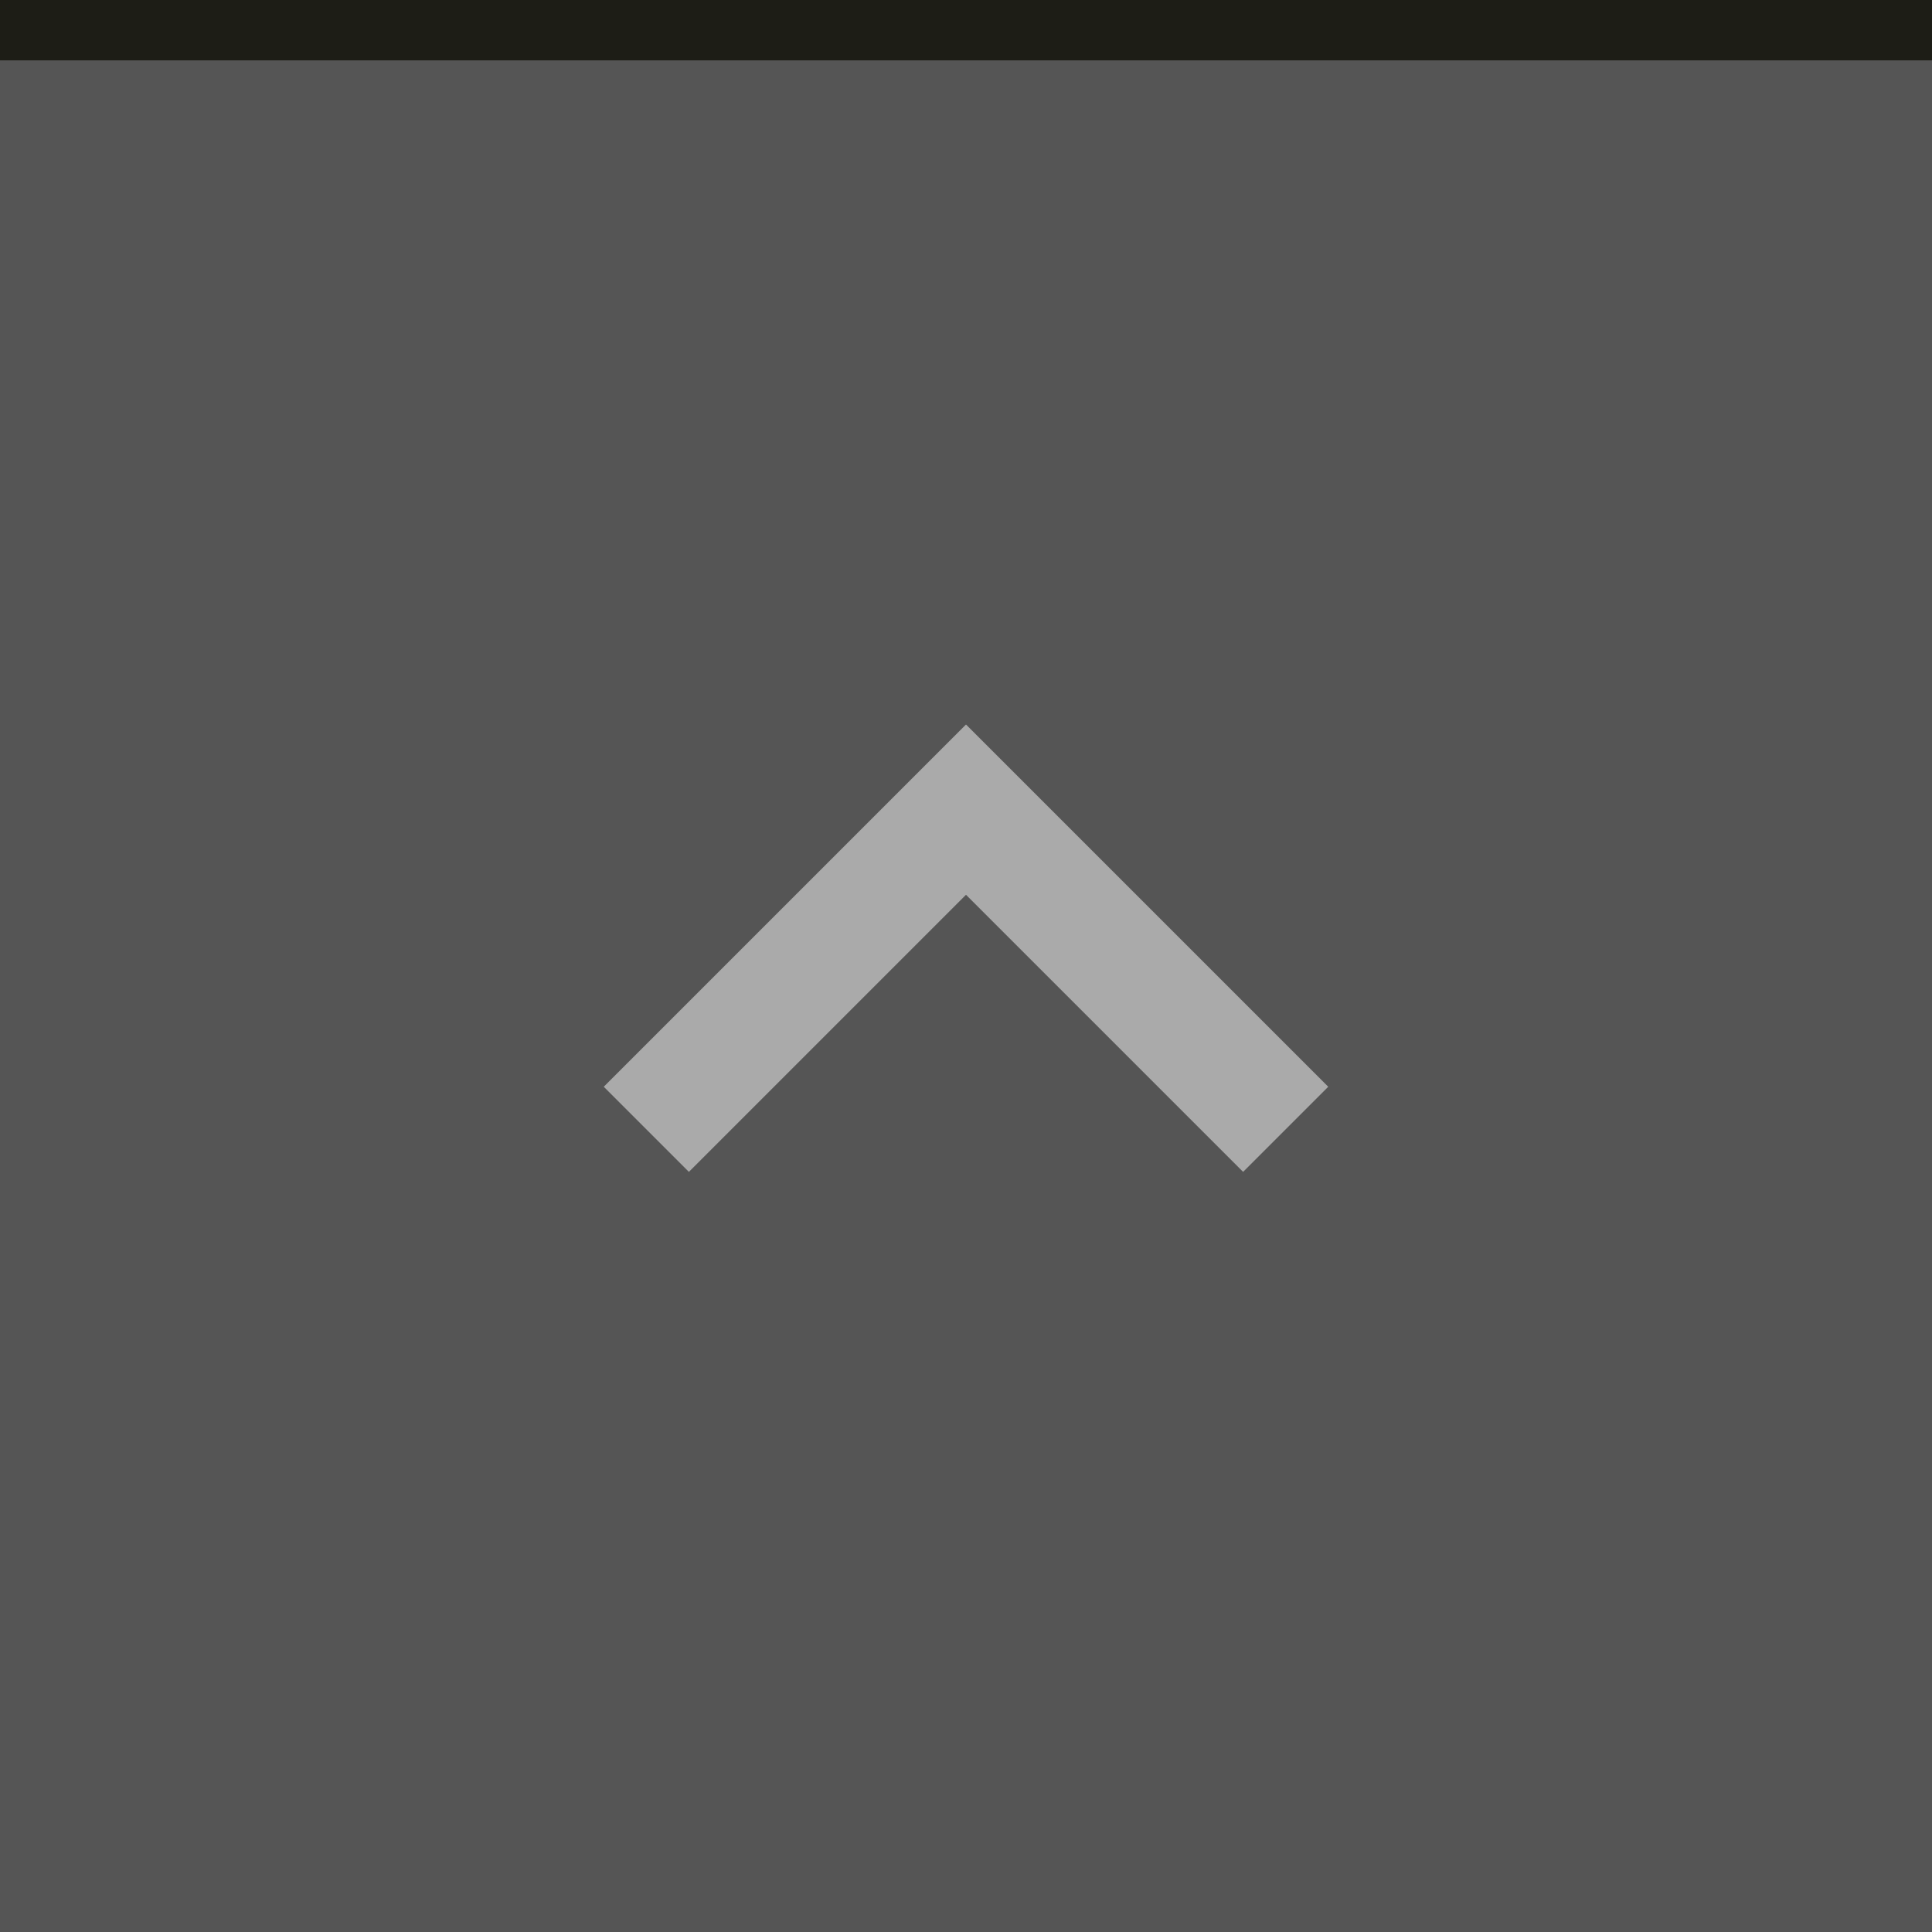
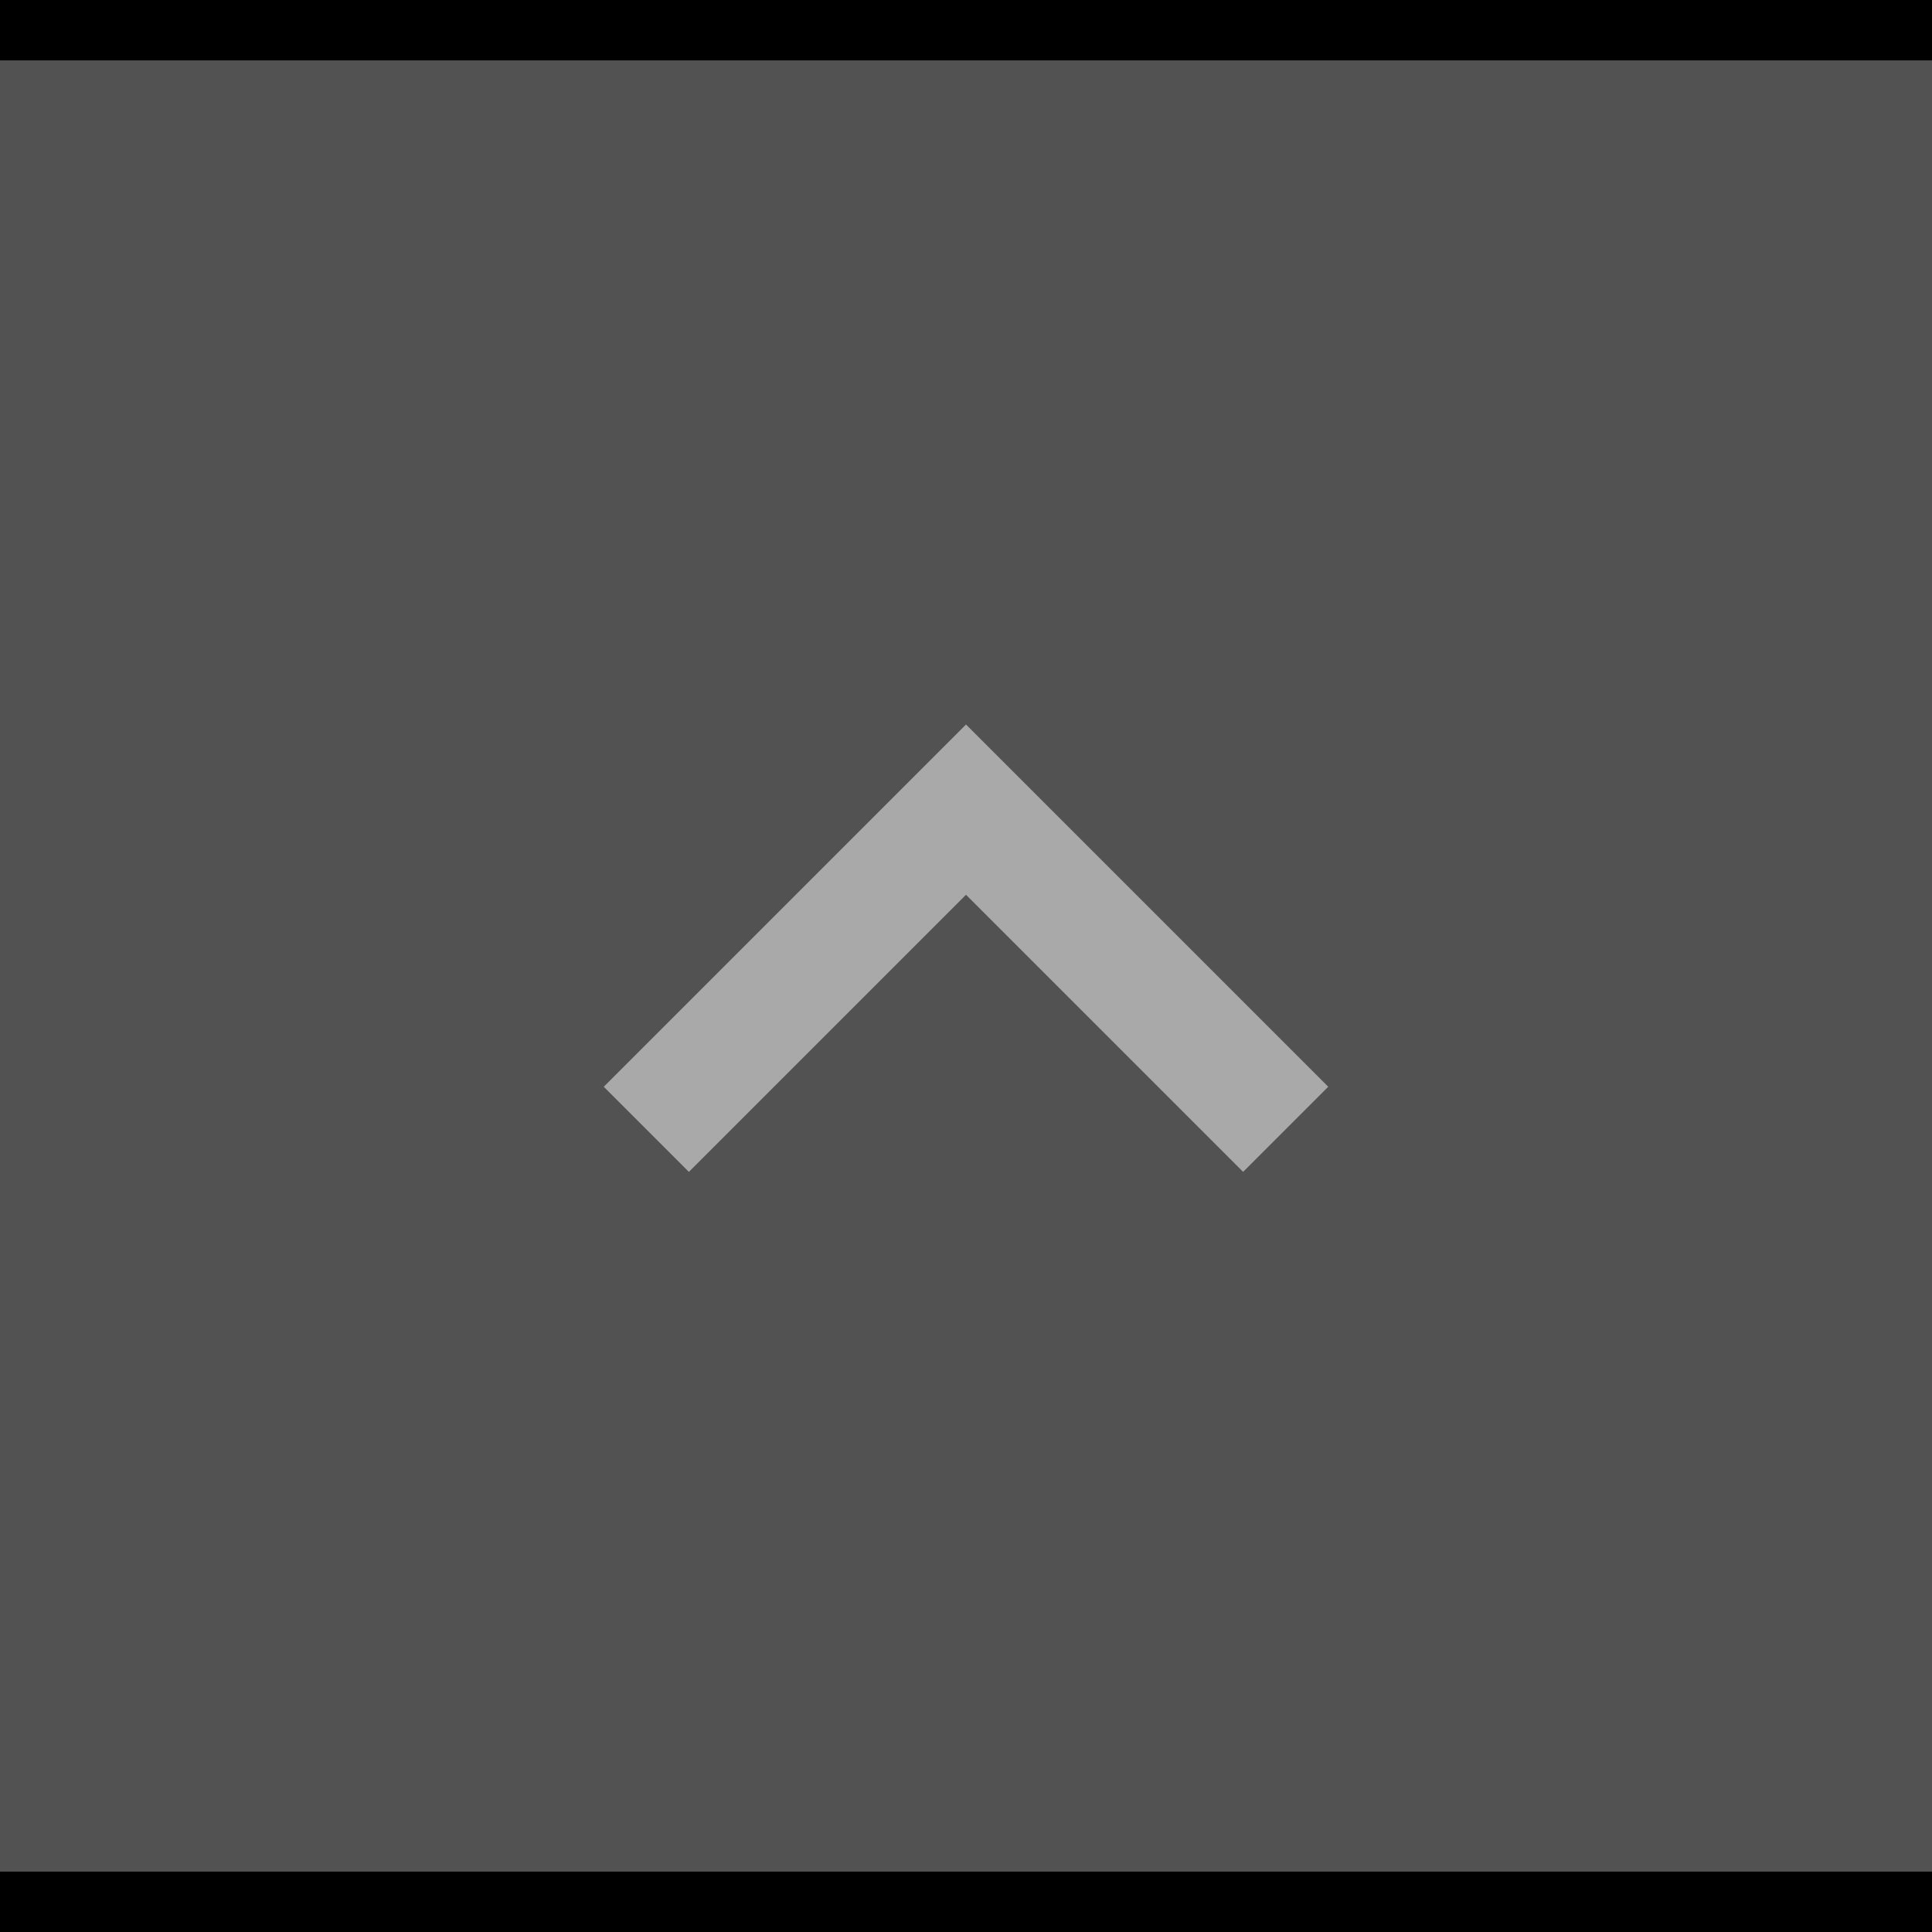
- <svg xmlns="http://www.w3.org/2000/svg" id="svg66" version="1.1" viewBox="0 0 32 32" height="32" width="32">
+ <svg xmlns="http://www.w3.org/2000/svg" width="32" height="32" viewBox="0 0 32 32" version="1.1" id="svg66">
  <defs id="defs70" />
-   <rect style="fill:#555555;fill-opacity:1" id="rect56" fill="#D6D6D6" height="32" width="32" />
-   <rect style="fill:#1d1d16;fill-opacity:1" id="rect58" fill-opacity="0.4" fill="#FFFFFF" height="1" width="32" />
-   <g id="g64" opacity="0.38" fill="#000000" style="fill:#ffffff;fill-opacity:1;opacity:0.5">
-     <circle id="circle60" opacity="0" r="12" cy="16" cx="16" style="fill:#ffffff;fill-opacity:1" />
-     <path id="path62" d="m10 18 1.41 1.41 4.59-4.59 4.59 4.59 1.41-1.41-6-6z" style="fill:#ffffff;fill-opacity:1" />
+   <rect width="32" height="32" fill="#D6D6D6" id="rect56" style="fill:#525252;fill-opacity:1" />
+   <rect width="32" height="1" fill="#FFFFFF" fill-opacity="0.4" id="rect58" style="fill:#000000;fill-opacity:1" />
+   <g style="opacity:0.5;fill:#ffffff;fill-opacity:1" fill="#000000" opacity="0.38" id="g64">
+     <circle cx="16" cy="16" r="12" opacity="0" id="circle60" style="fill:#ffffff;fill-opacity:1" />
+     <path d="m10 18 1.41 1.41 4.59-4.59 4.59 4.59 1.41-1.41-6-6z" id="path62" style="fill:#ffffff;fill-opacity:1" />
  </g>
+   <rect width="32" height="1" fill="#FFFFFF" fill-opacity="0.4" id="rect166" style="fill:#000000;fill-opacity:1" x="0" y="31" />
</svg>
